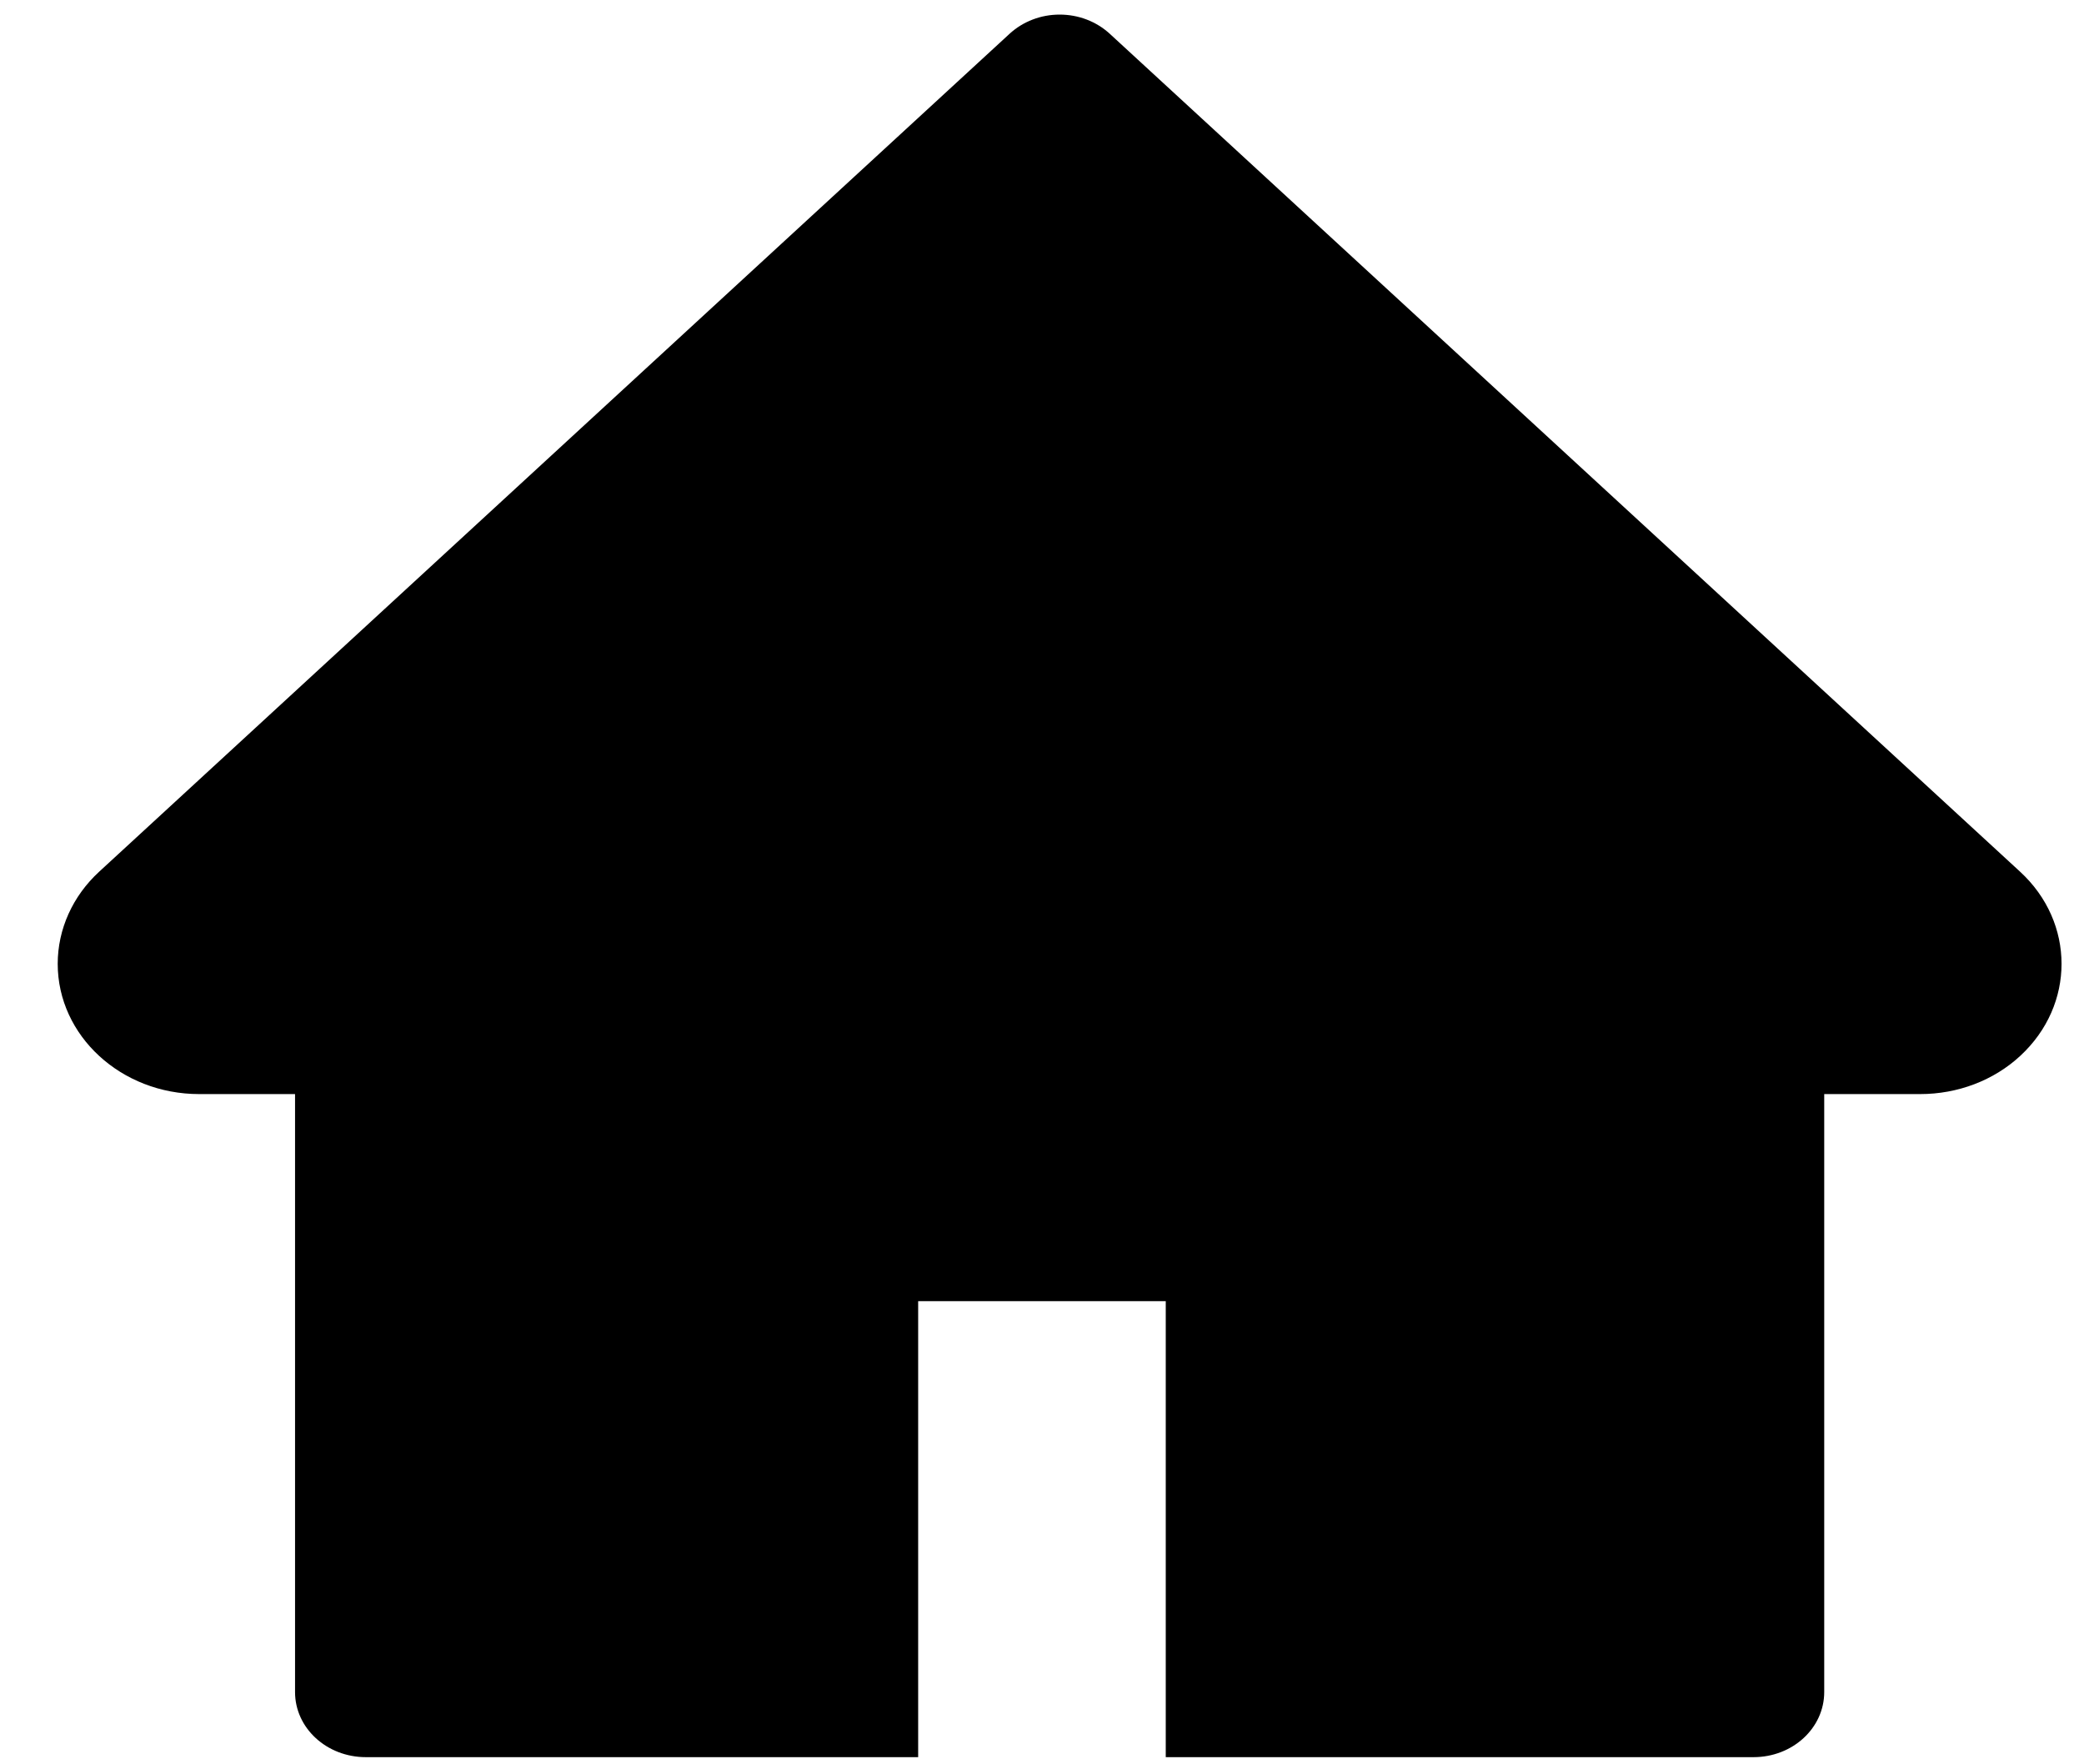
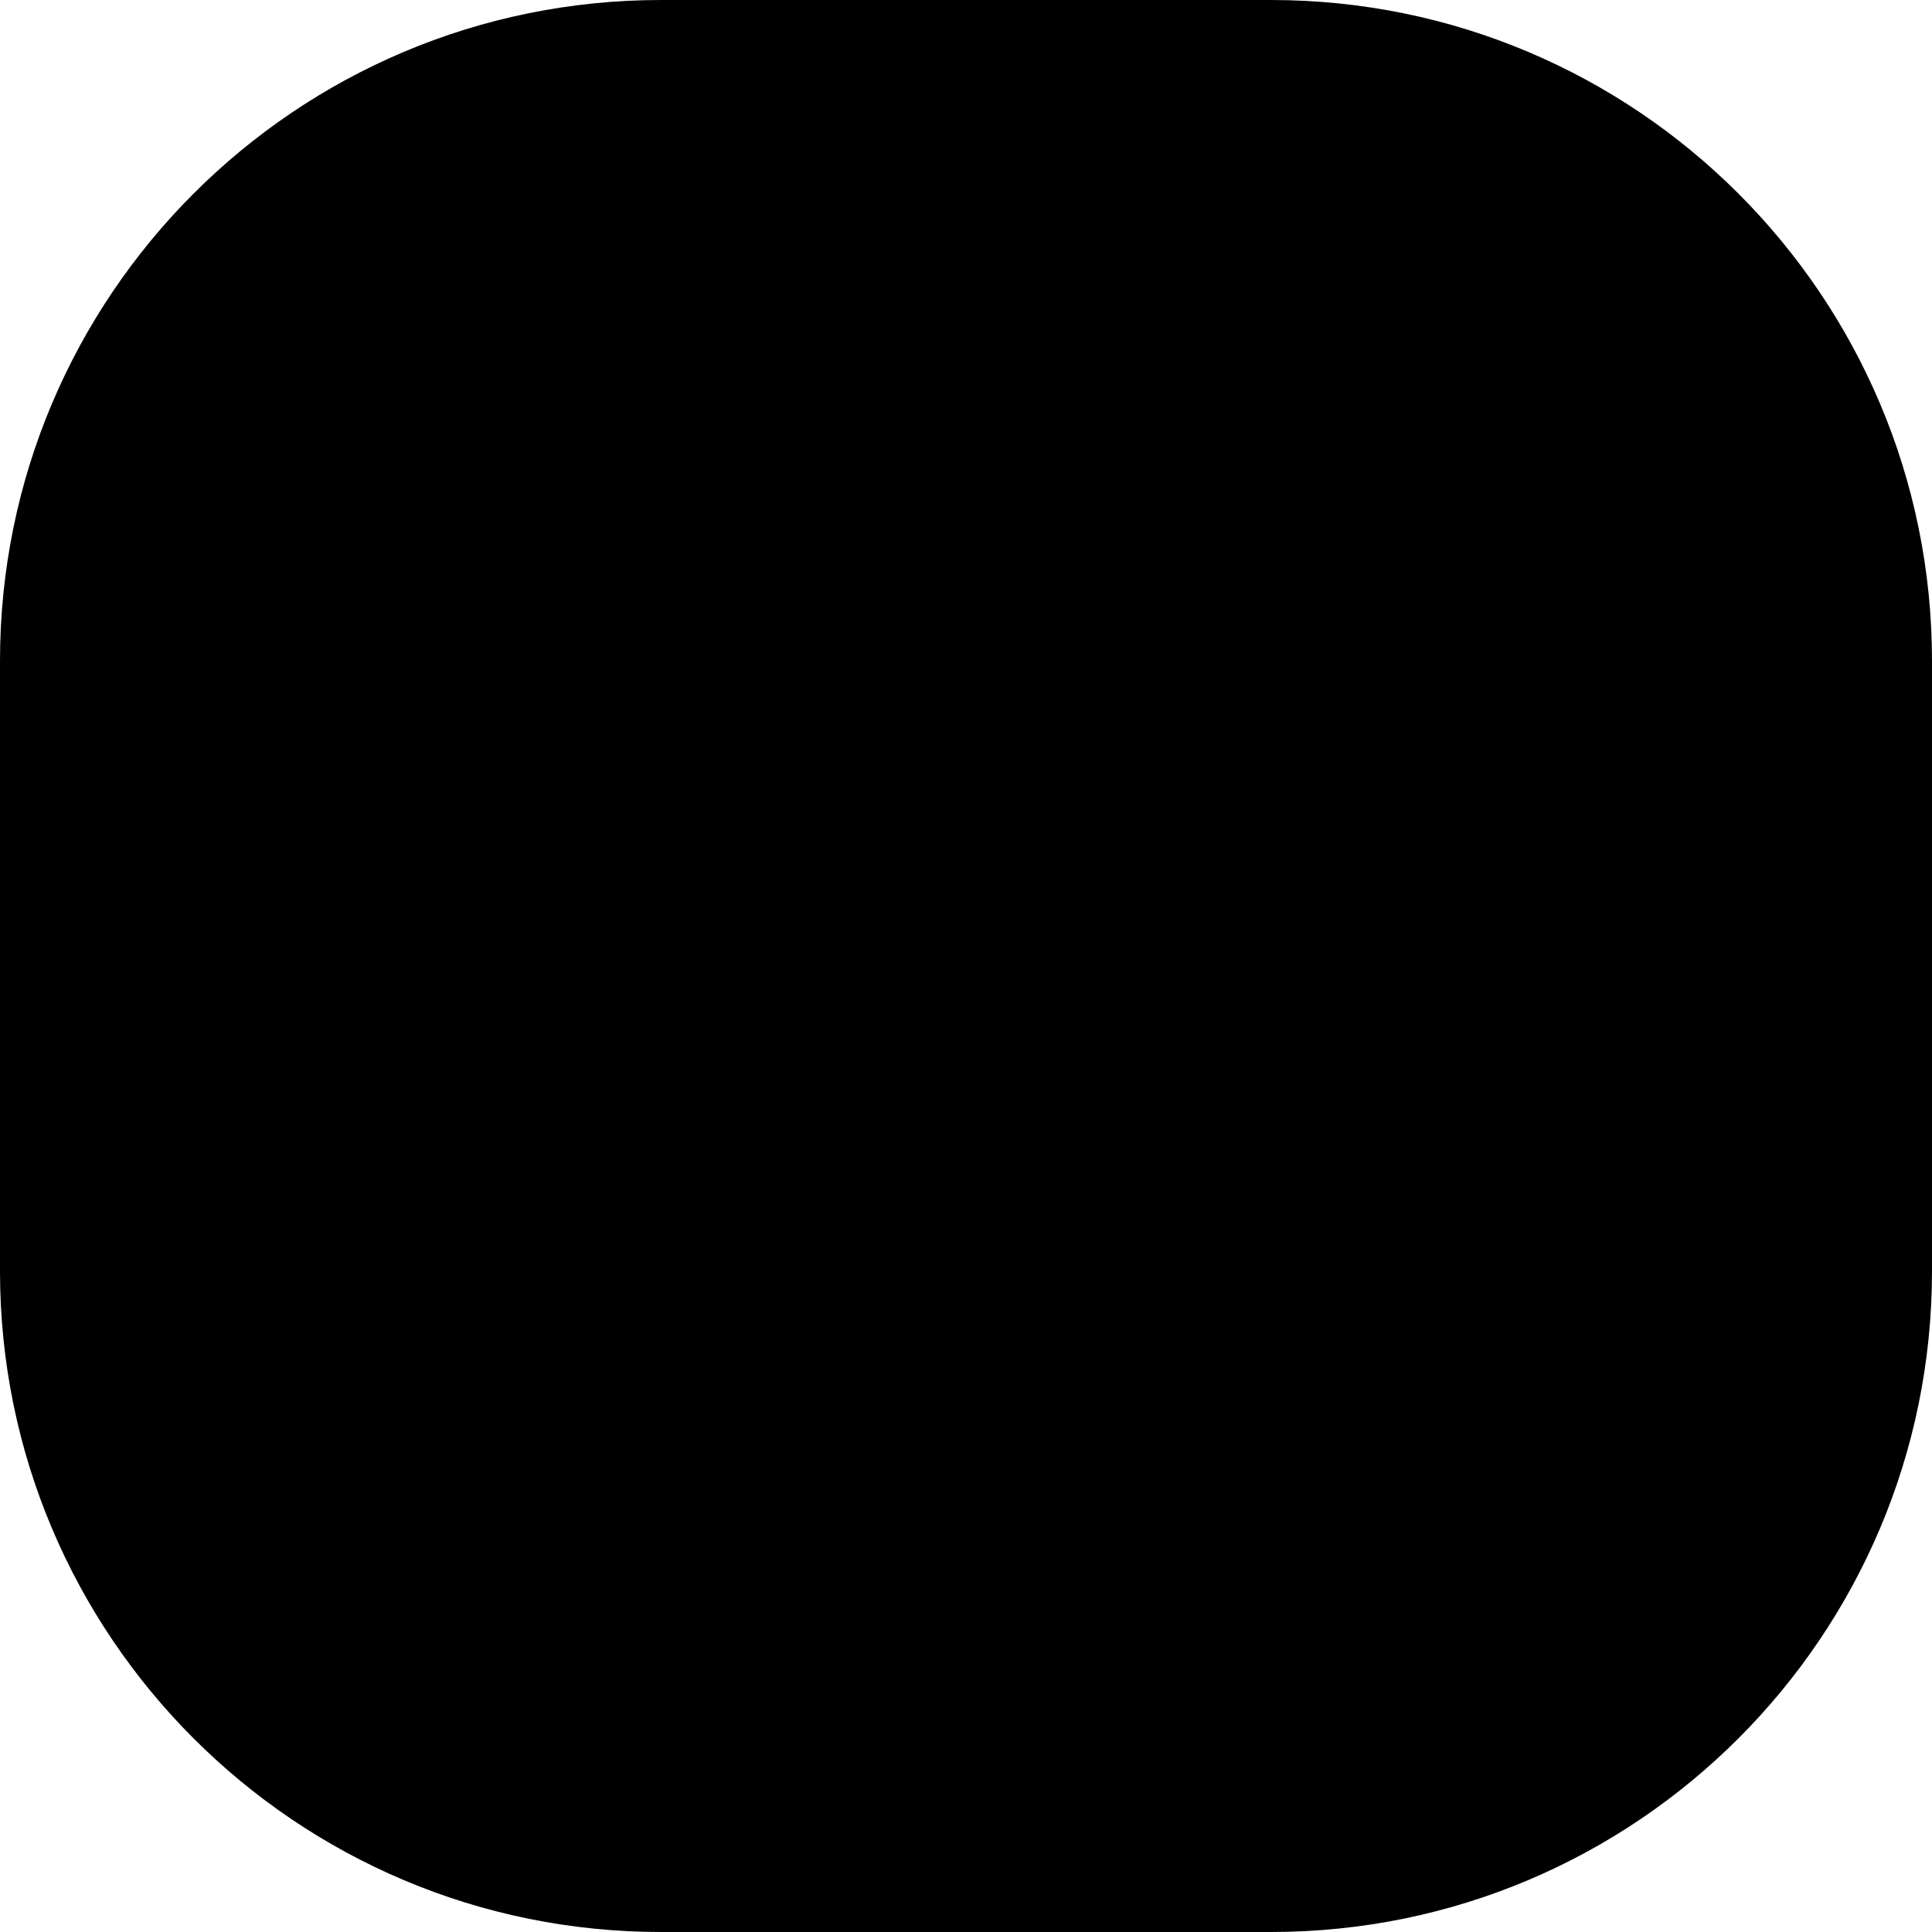
- <svg xmlns="http://www.w3.org/2000/svg" width="26" height="22" viewBox="0 0 26 22" fill="none">
-   <path d="M25.202 10.874L13.844 0.42C13.762 0.345 13.665 0.285 13.558 0.244C13.451 0.203 13.336 0.182 13.22 0.182C13.104 0.182 12.99 0.203 12.883 0.244C12.776 0.285 12.679 0.345 12.597 0.42L1.238 10.874C0.907 11.178 0.72 11.592 0.72 12.024C0.72 12.921 1.511 13.649 2.485 13.649H3.681V21.109C3.681 21.558 4.076 21.921 4.564 21.921H11.455V16.232H14.544V21.921H21.877C22.365 21.921 22.759 21.558 22.759 21.109V13.649H23.956C24.425 13.649 24.874 13.479 25.205 13.172C25.892 12.537 25.892 11.508 25.202 10.874Z" fill="currentColor" />
+ <svg xmlns="http://www.w3.org/2000/svg" width="38" height="38" viewBox="0 0 38 38" fill="none">
+   <rect width="38" height="38" rx="13" fill="currentColor" />
+   <path d="M29.994 19.481C29.994 20.149 29.421 20.673 28.772 20.673H27.55L27.576 26.618C27.576 26.718 27.569 26.818 27.557 26.918V27.516C27.557 28.336 26.873 29 26.029 29H25.418C25.376 29 25.334 29 25.292 28.996C25.239 29 25.185 29 25.132 29H22.974C22.129 29 21.446 28.336 21.446 27.516V24.25C21.446 23.593 20.899 23.062 20.223 23.062H17.779C17.102 23.062 16.556 23.593 16.556 24.25V27.516C16.556 28.336 15.873 29 15.028 29H12.893C12.836 29 12.778 28.996 12.721 28.993C12.675 28.996 12.63 29 12.584 29H11.973C11.128 29 10.445 28.336 10.445 27.516V23.359C10.445 23.326 10.445 23.289 10.448 23.256V20.673H9.222C8.535 20.673 8 20.153 8 19.481C8 19.148 8.115 18.851 8.382 18.591L18.176 10.297C18.443 10.037 18.749 10 19.016 10C19.284 10 19.589 10.074 19.818 10.26L29.574 18.591C29.88 18.851 30.032 19.148 29.994 19.481Z" fill="currentColor" />
</svg>
